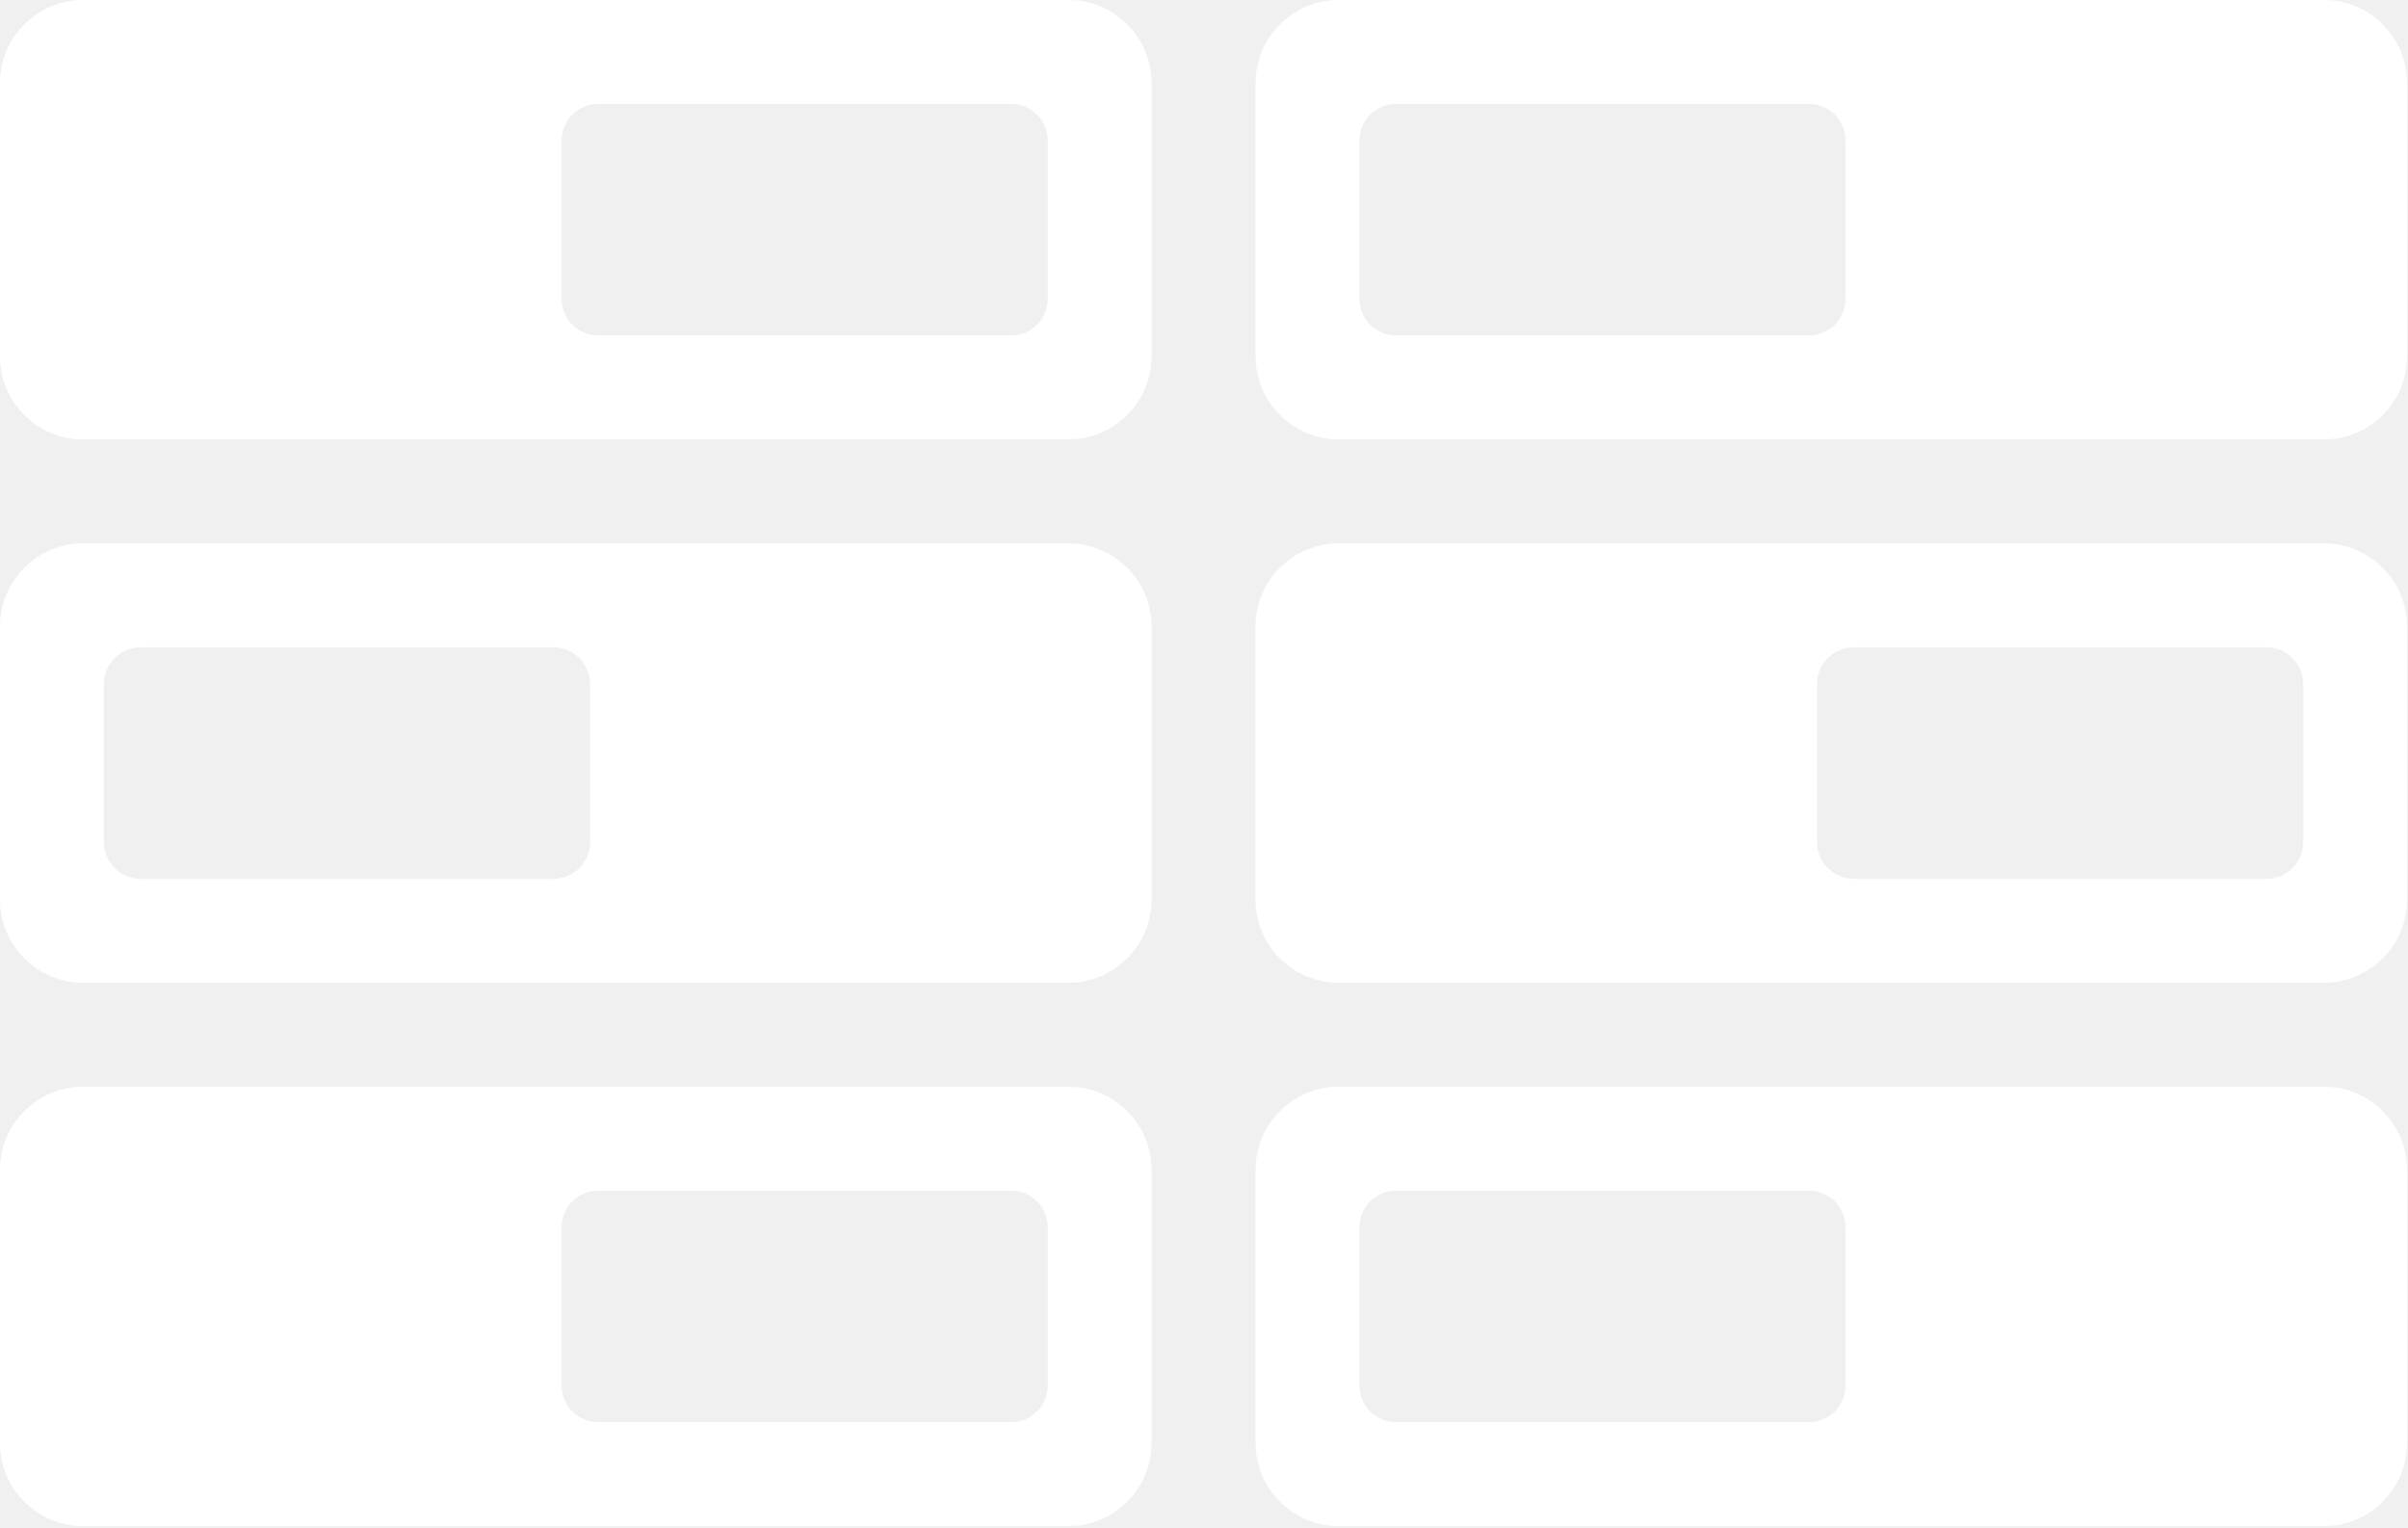
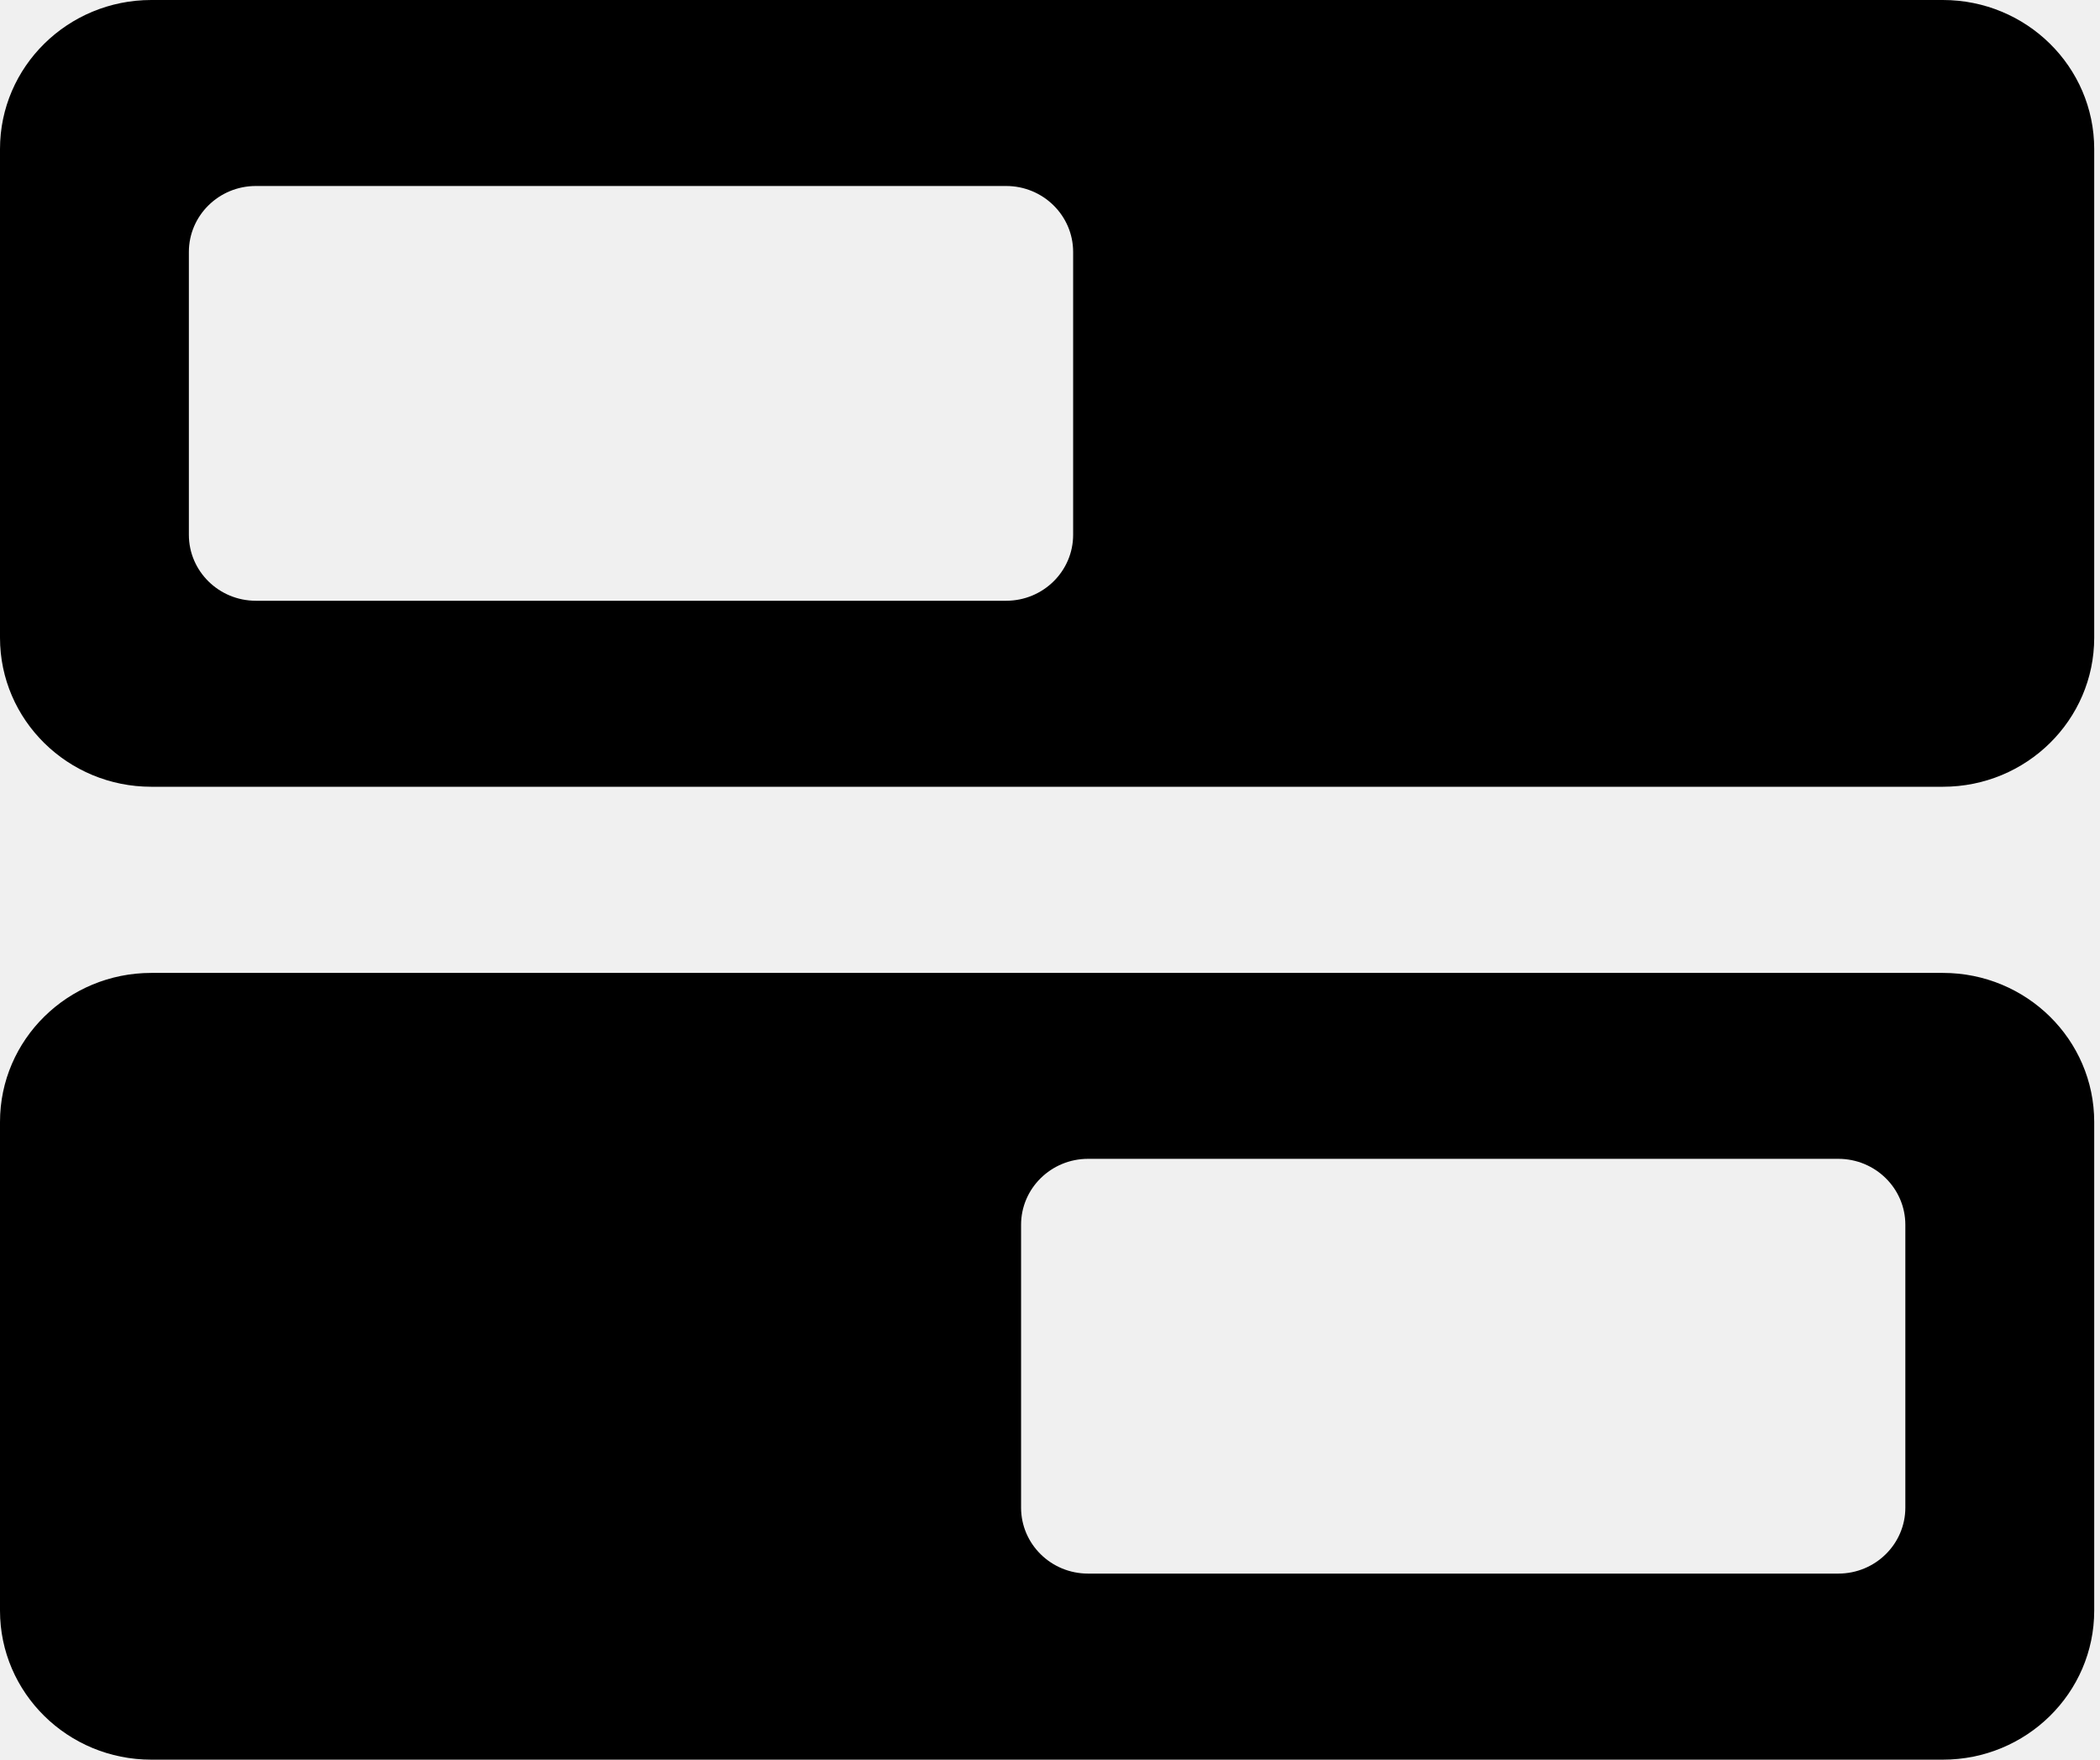
- <svg xmlns="http://www.w3.org/2000/svg" viewBox="0 0 380 241">
-   <g fill="white">
-     <path d="M168.6,69.33H13.13c-7.25,0-13.13-5.88-13.13-13.13V13.13C0,5.88,5.88,0,13.13,0h155.47c7.25,0,13.13,5.88,13.13,13.13v43.06c0,7.25-5.88,13.13-13.13,13.13ZM165.34,22.2c0-3.21-2.6-5.81-5.81-5.81h-65.11c-3.21,0-5.81,2.6-5.81,5.81v24.92c0,3.21,2.6,5.81,5.81,5.81h65.11c3.21,0,5.81-2.6,5.81-5.81v-24.92Z" />
-     <path d="M13.13,155.05h155.47c7.25,0,13.13-5.88,13.13-13.13v-43.06c0-7.25-5.88-13.13-13.13-13.13H13.13C5.88,85.72,0,91.6,0,98.85v43.06C0,149.17,5.88,155.05,13.13,155.05ZM16.39,107.93c0-3.21,2.6-5.81,5.81-5.81h65.11c3.21,0,5.81,2.6,5.81,5.81v24.92c0,3.21-2.6,5.81-5.81,5.81H22.2c-3.21,0-5.81-2.6-5.81-5.81v-24.92Z" />
-     <path d="M168.6,240.77H13.13c-7.25,0-13.13-5.88-13.13-13.13v-43.06c0-7.25,5.88-13.13,13.13-13.13h155.47c7.25,0,13.13,5.88,13.13,13.13v43.06c0,7.25-5.88,13.13-13.13,13.13ZM165.34,193.65c0-3.21-2.6-5.81-5.81-5.81h-65.11c-3.21,0-5.81,2.6-5.81,5.81v24.92c0,3.21,2.6,5.81,5.81,5.81h65.11c3.21,0,5.81-2.6,5.81-5.81v-24.92Z" />
-     <path d="M211.26,69.33h155.47c7.25,0,13.13-5.88,13.13-13.13V13.13c0-7.25-5.88-13.13-13.13-13.13h-155.47c-7.25,0-13.13,5.88-13.13,13.13v43.06c0,7.25,5.88,13.13,13.13,13.13ZM214.52,22.2c0-3.21,2.6-5.81,5.81-5.81h65.11c3.21,0,5.81,2.6,5.81,5.81v24.92c0,3.21-2.6,5.81-5.81,5.81h-65.11c-3.21,0-5.81-2.6-5.81-5.81v-24.92Z" />
-     <path d="M366.72,155.05h-155.47c-7.25,0-13.13-5.88-13.13-13.13v-43.06c0-7.25,5.88-13.13,13.13-13.13h155.47c7.25,0,13.13,5.88,13.13,13.13v43.06c0,7.25-5.88,13.13-13.13,13.13ZM363.47,107.93c0-3.21-2.6-5.81-5.81-5.81h-65.11c-3.21,0-5.81,2.6-5.81,5.81v24.92c0,3.21,2.6,5.81,5.81,5.81h65.11c3.21,0,5.81-2.6,5.81-5.81v-24.92Z" />
-     <path d="M211.26,240.77h155.47c7.25,0,13.13-5.88,13.13-13.13v-43.06c0-7.25-5.88-13.13-13.13-13.13h-155.47c-7.25,0-13.13,5.88-13.13,13.13v43.06c0,7.25,5.88,13.13,13.13,13.13ZM214.52,193.65c0-3.21,2.6-5.81,5.81-5.81h65.11c3.21,0,5.81,2.6,5.81,5.81v24.92c0,3.21-2.6,5.81-5.81,5.81h-65.11c-3.21,0-5.81-2.6-5.81-5.81v-24.92Z" />
-   </g>
+ <svg xmlns="http://www.w3.org/2000/svg" width="222" height="186" viewBox="0 0 222 186" fill="none">
+   <path d="M15.998 83.162H205.39C214.229 83.162 221.388 76.104 221.388 67.408V15.754C221.388 7.049 214.221 0 205.39 0H15.998C7.159 0 0 7.058 0 15.754V67.408C0 76.112 7.167 83.162 15.998 83.162ZM19.966 26.634C19.966 22.786 23.14 19.66 27.047 19.66H106.364C110.272 19.66 113.446 22.786 113.446 26.634V56.528C113.446 60.376 110.28 63.501 106.364 63.501H27.047C23.14 63.501 19.966 60.376 19.966 56.528V26.634Z" fill="currentColor" />
+   <path d="M205.39 186H15.998C7.159 186 0 178.943 0 170.247V118.592C0 109.888 7.167 102.839 15.998 102.839H205.39C214.229 102.839 221.388 109.896 221.388 118.592V170.247C221.388 178.951 214.221 186 205.39 186ZM201.422 129.464C201.422 125.616 198.248 122.491 194.34 122.491H115.024C111.116 122.491 107.942 125.616 107.942 129.464V159.358C107.942 163.206 111.108 166.332 115.024 166.332H194.34C198.248 166.332 201.422 163.206 201.422 159.358V129.464Z" fill="currentColor" />
</svg>
